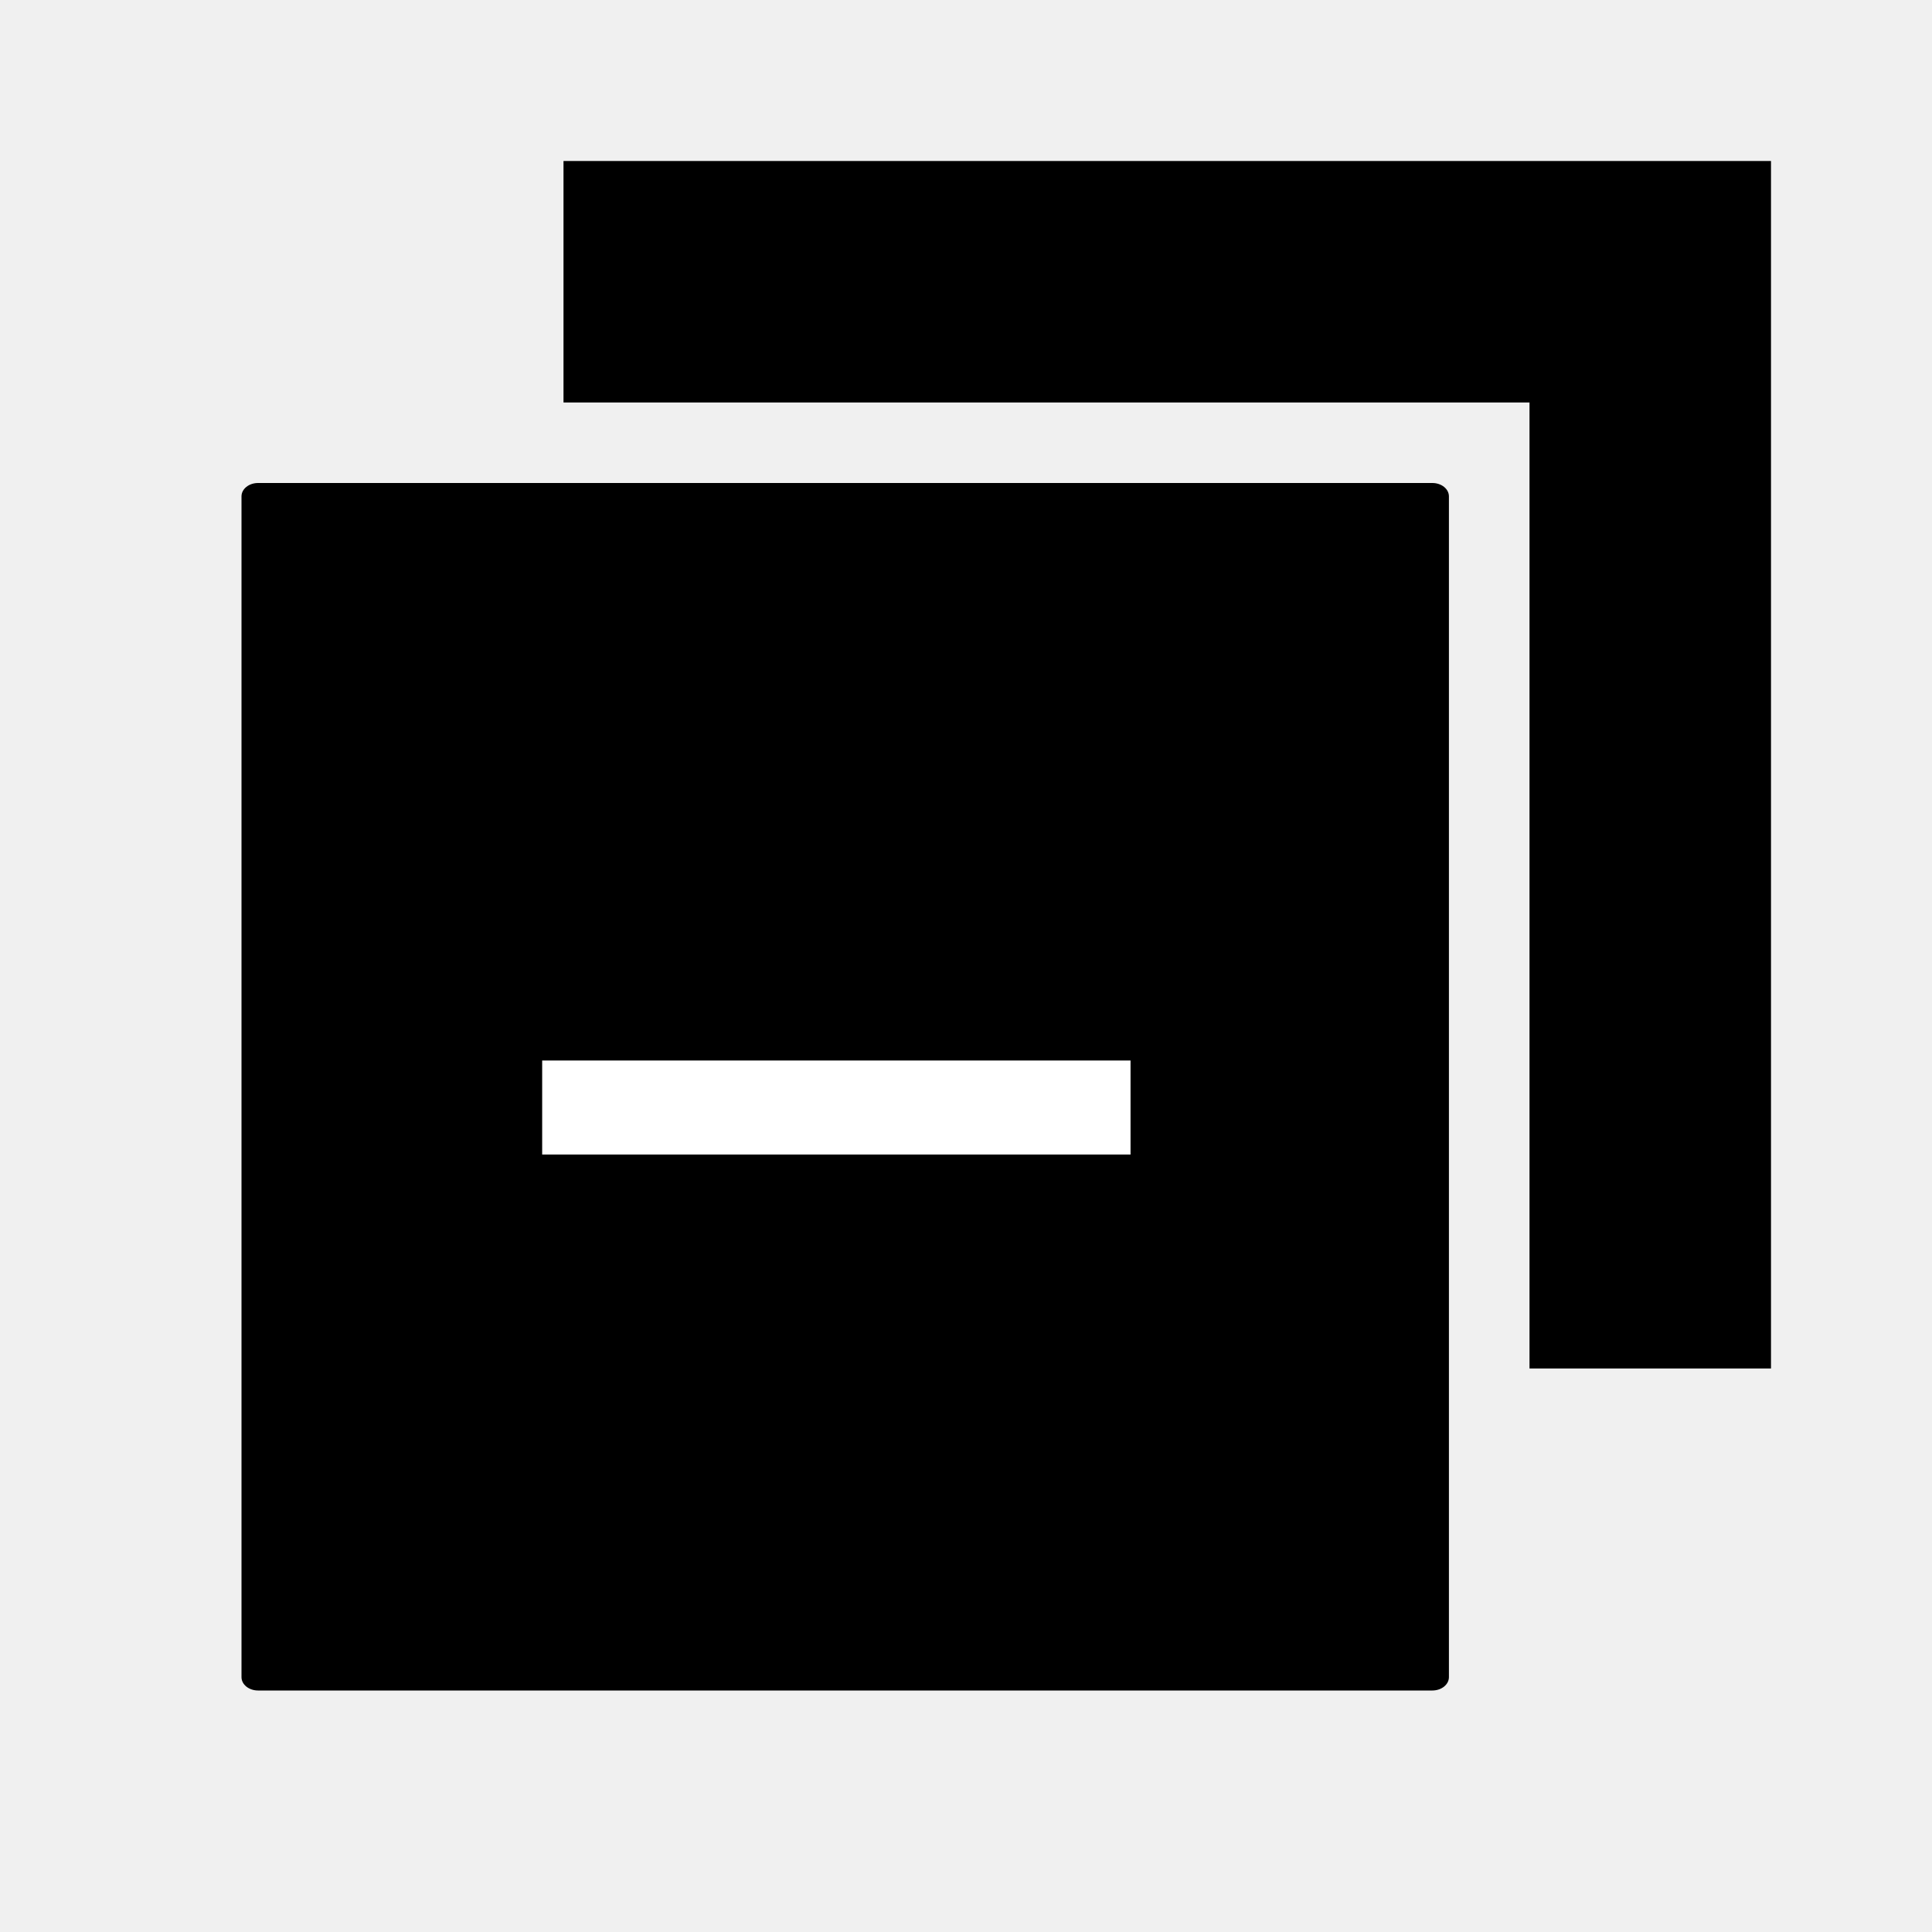
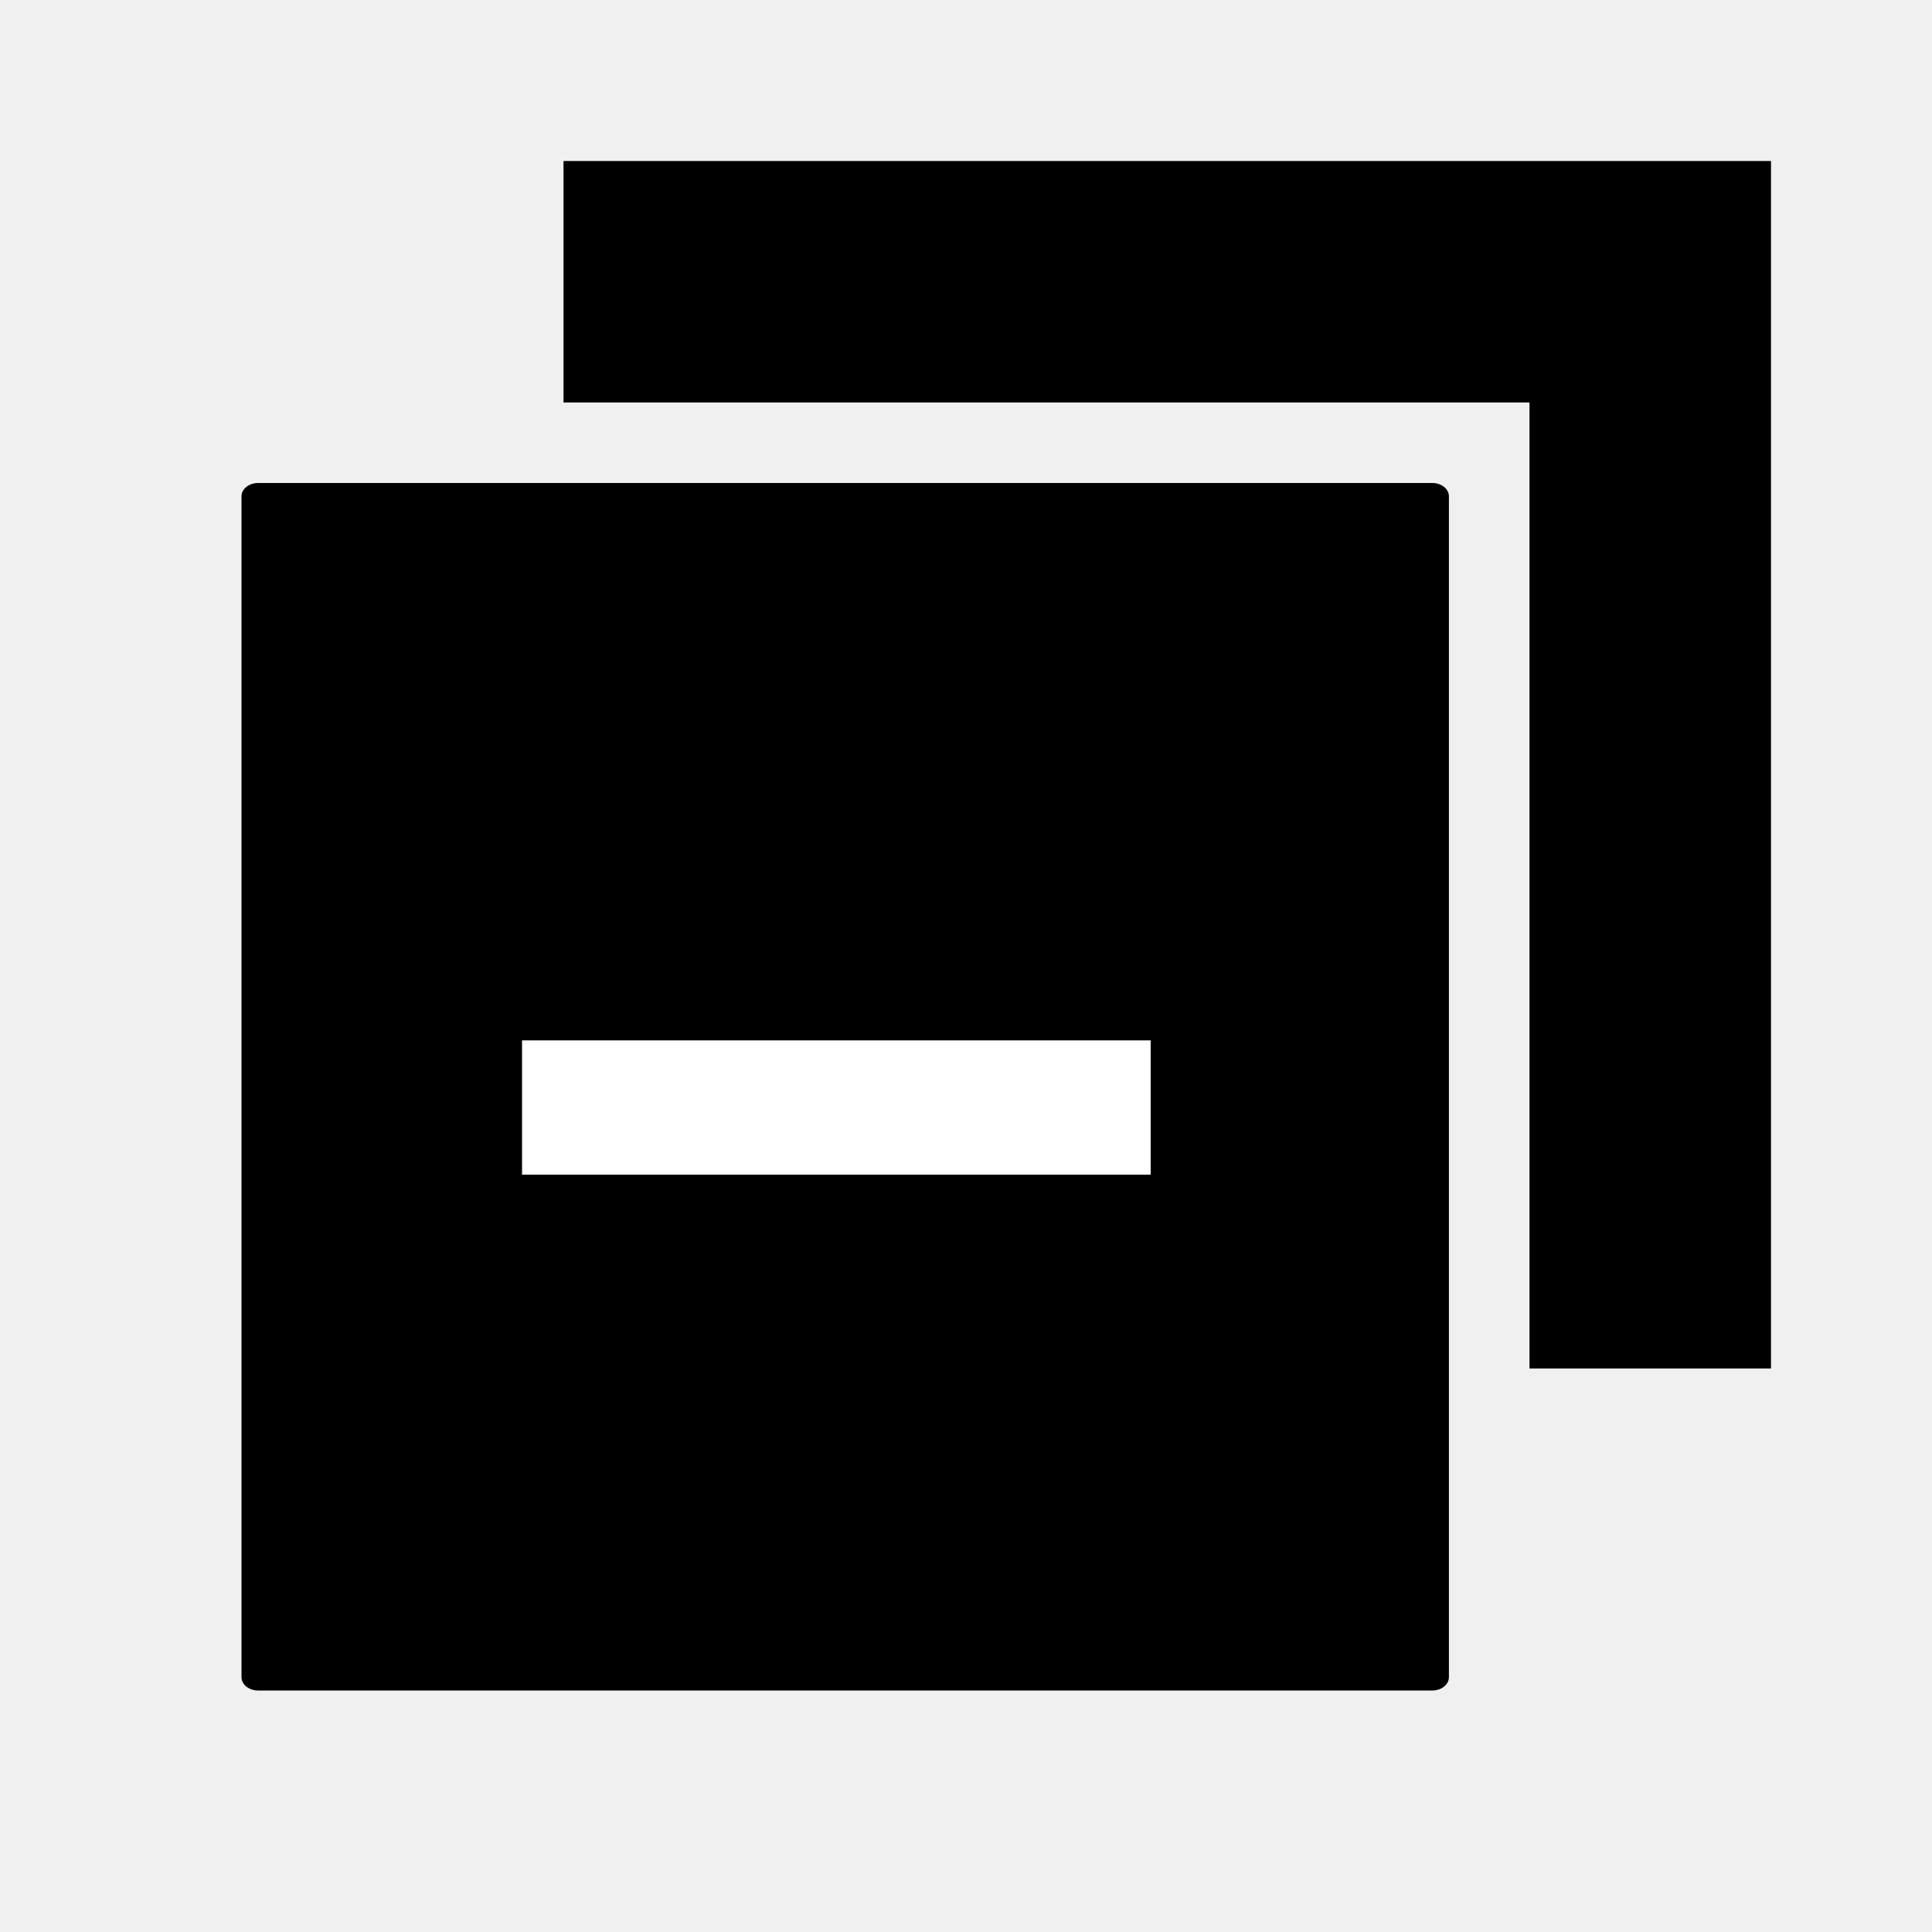
<svg xmlns="http://www.w3.org/2000/svg" width="24" height="24" viewBox="0 0 24 24">
-   <path fill="#000000" d="m3.206,6c-0.114,0 -0.206,0.074 -0.206,0.166l0,14.668c0,0.092 0.092,0.166 0.206,0.166l14.587,0c0.114,0 0.206,-0.074 0.206,-0.166l0,-14.668c0,-0.092 -0.092,-0.166 -0.206,-0.166l-14.587,0l0,0zM7,5l12,0l0,12l3,0l0,-15l-15,0l0,3z" />
-   <rect x="5.985" y="12.424" width="8.809" height="2.668" fill="#FFFFFF" stroke="#000000" stroke-width="1.5" />
+   <path fill="#000000" d="M3.206,6c-0.114,0 -0.206,0.074 -0.206,0.166l0,14.668c0,0.092 0.092,0.166 0.206,0.166l14.587,0c0.114,0 0.206,-0.074 0.206,-0.166l0,-14.668c0,-0.092 -0.092,-0.166 -0.206,-0.166l-14.587,0zM7,5l12,0l0,12l3,0l0,-15l-15,0l0,3z" />
+   <path fill="#FFFFFF" stroke="#000000" stroke-width="1" d="M5.985,12.424h8.809v2.668h-8.809z" />
</svg>
